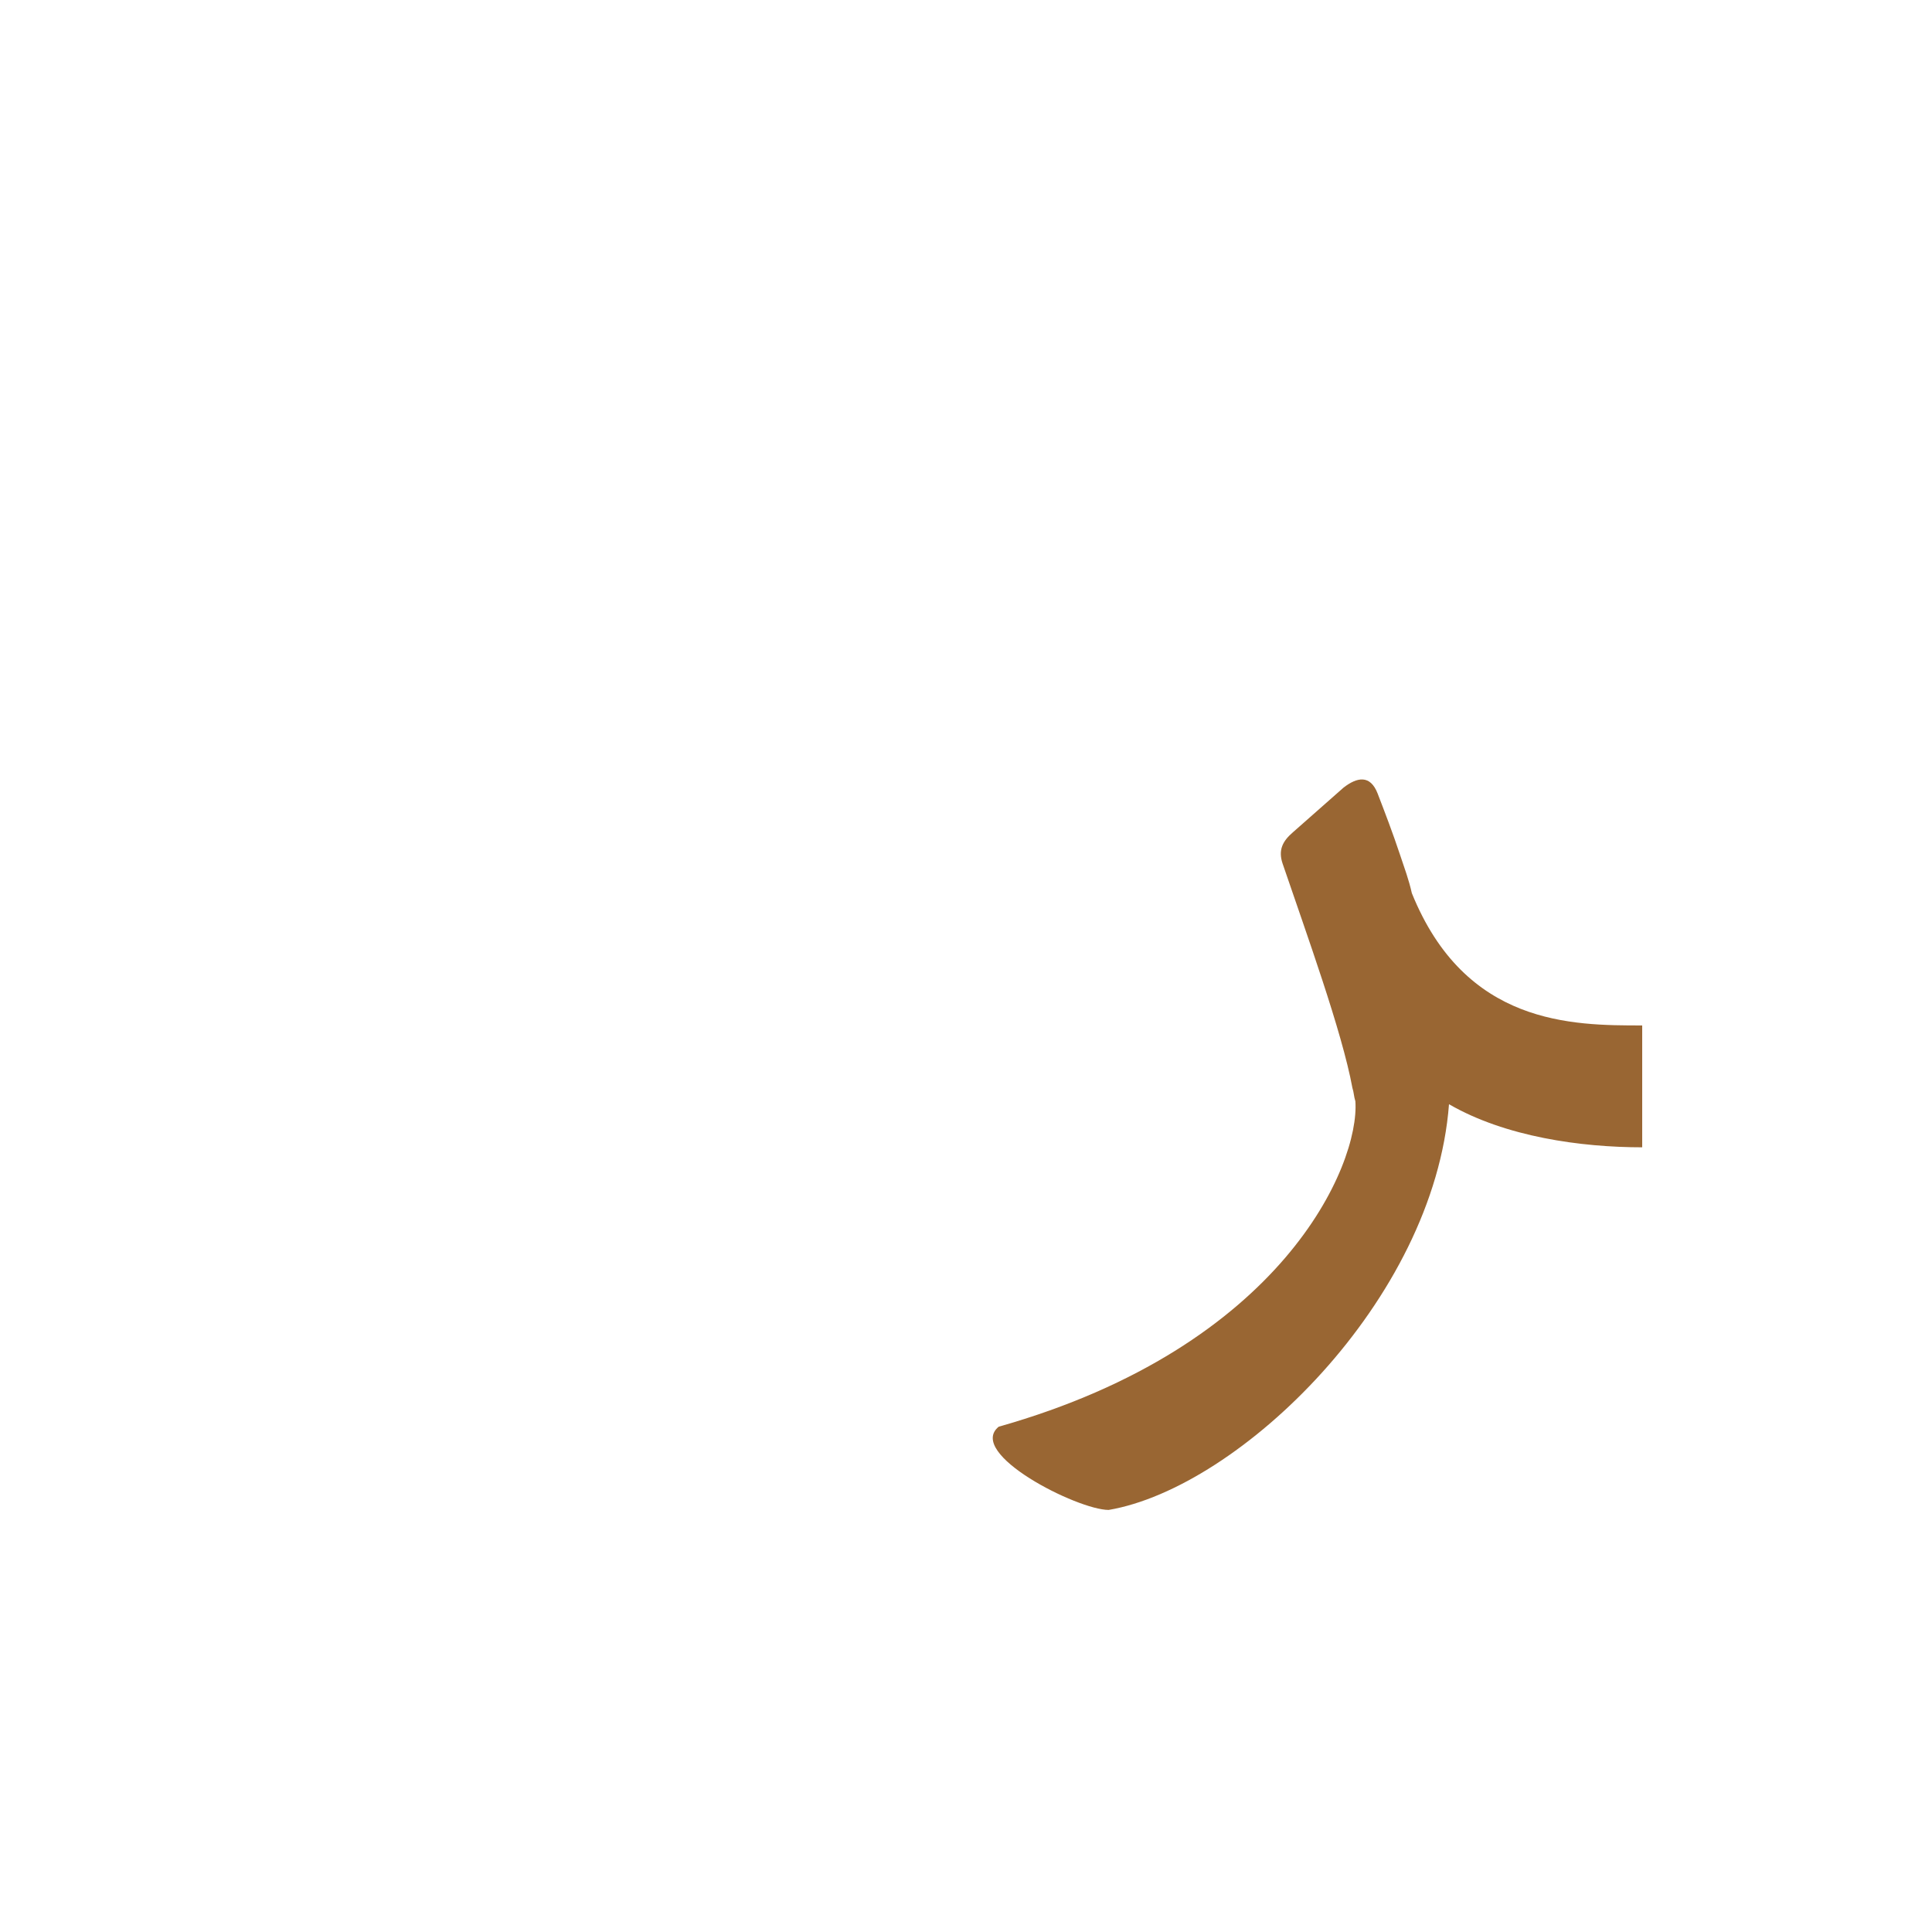
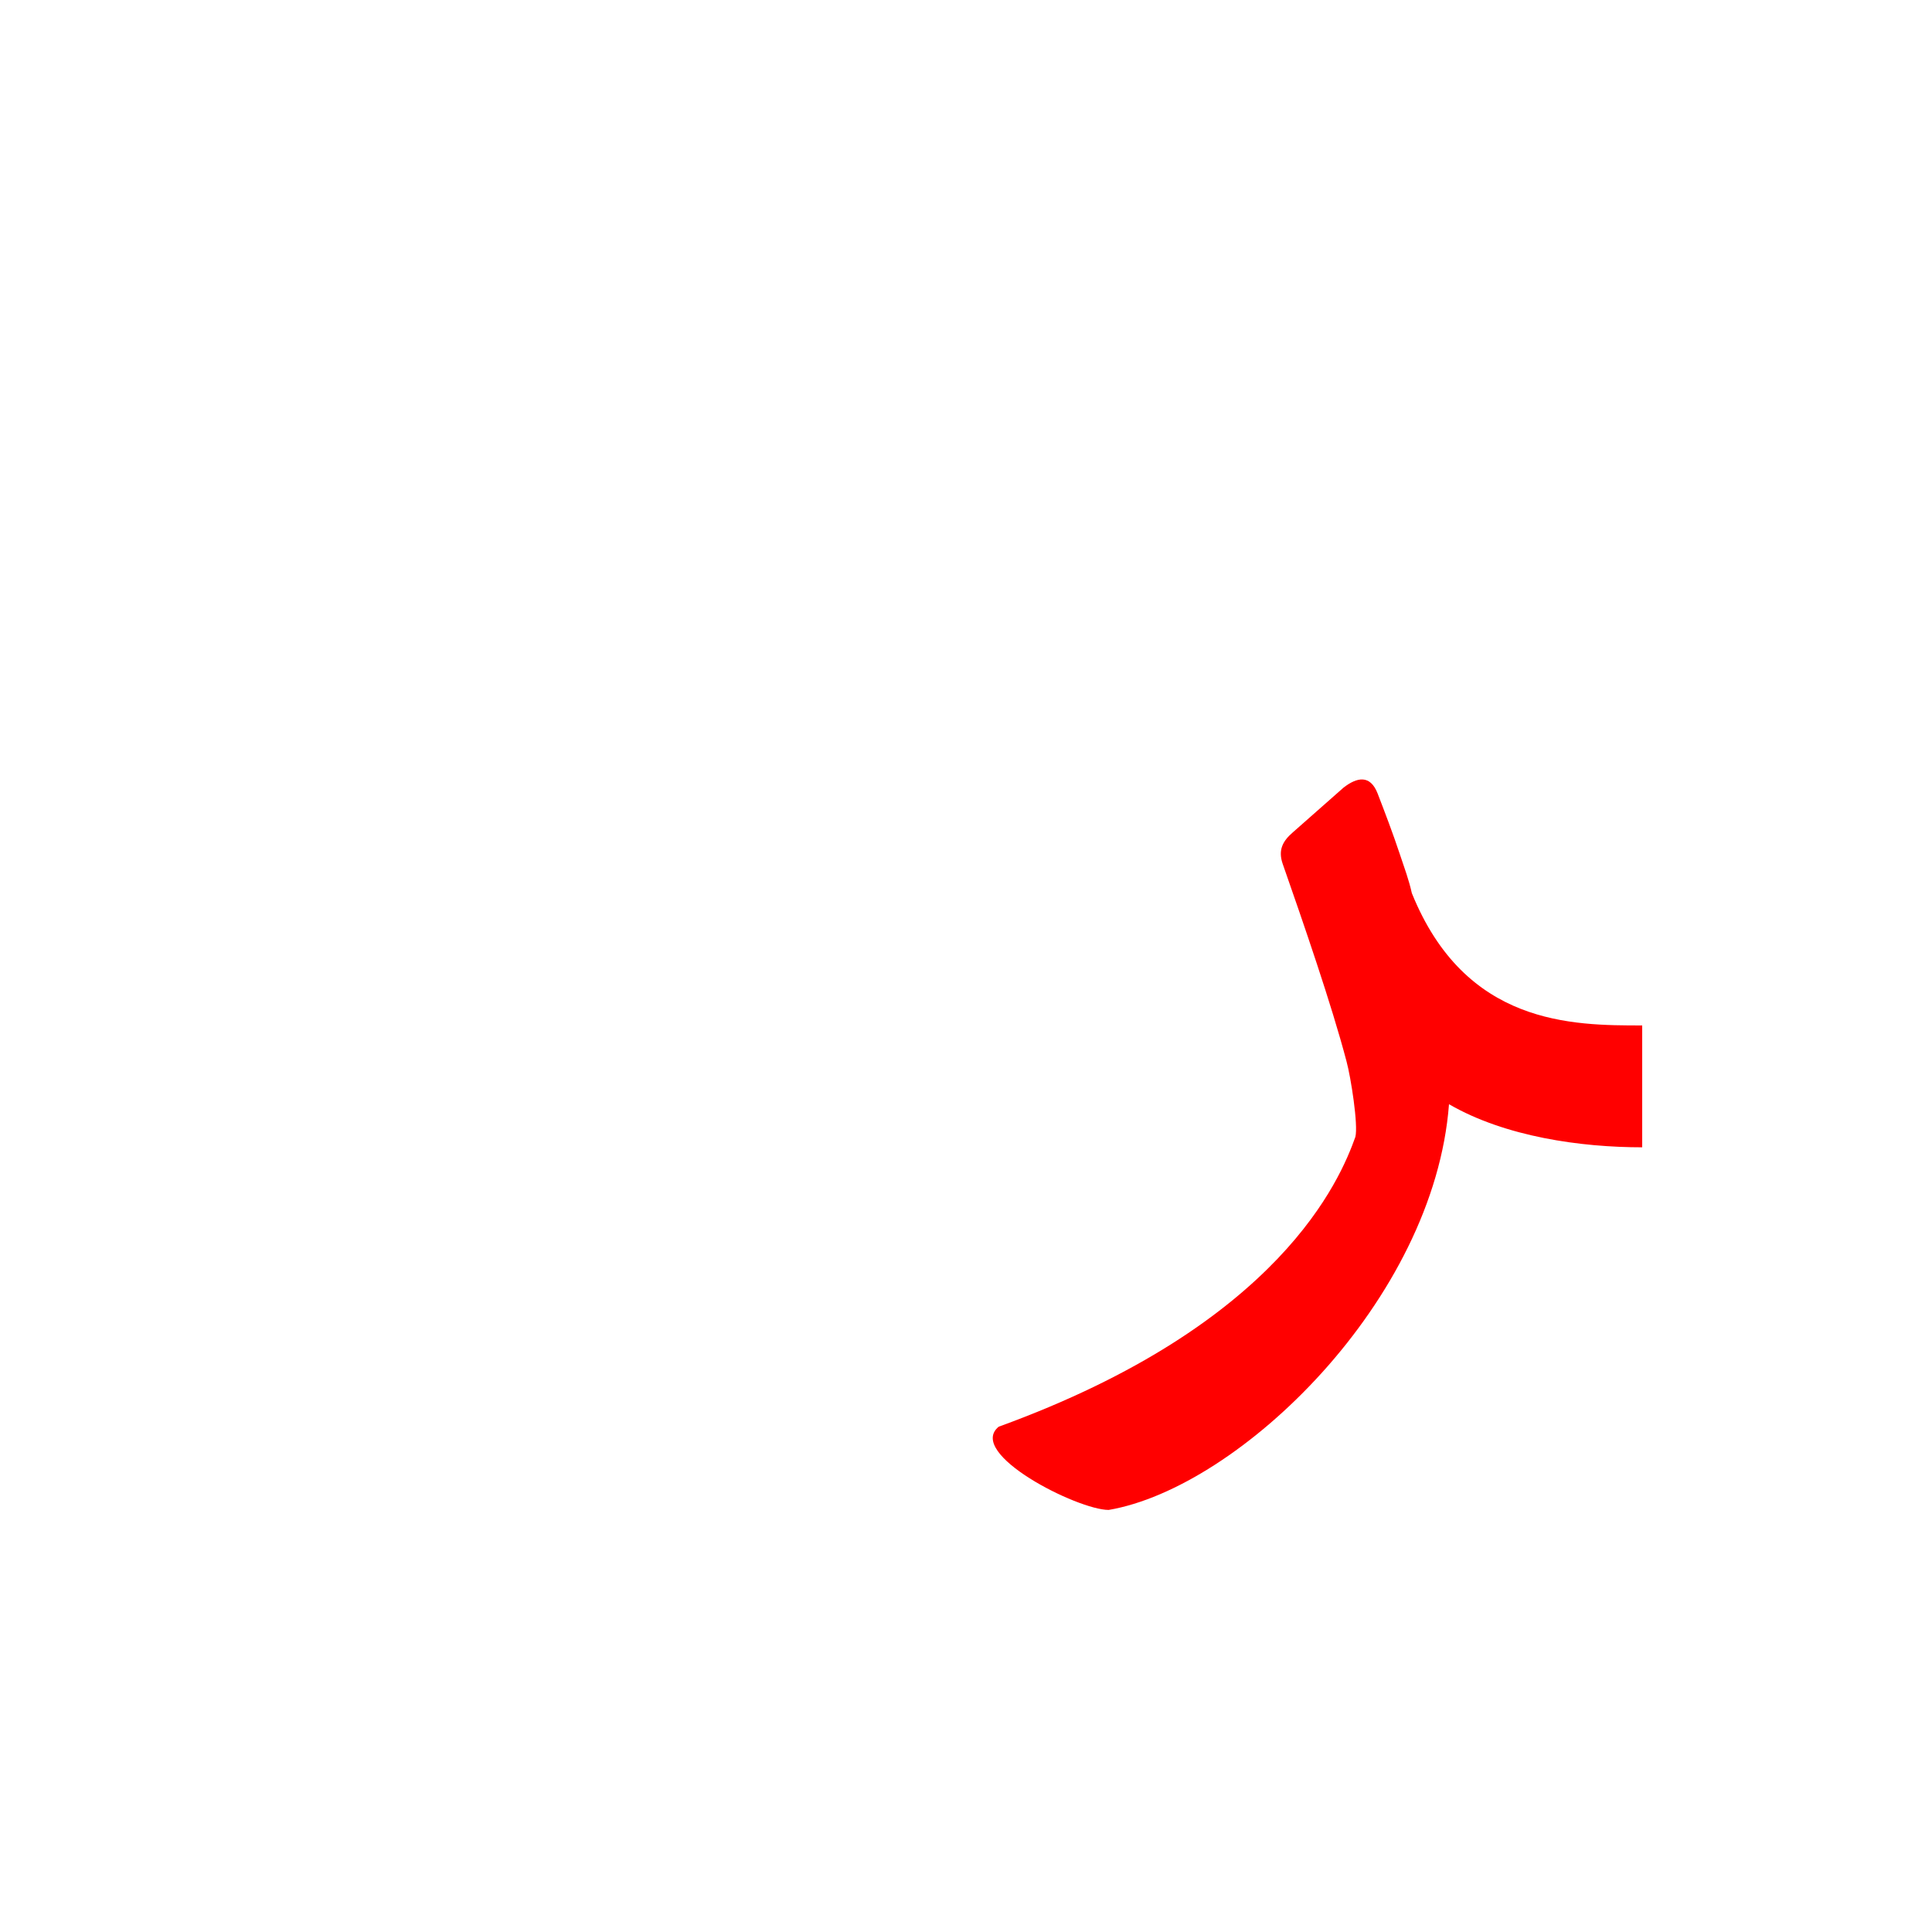
<svg xmlns="http://www.w3.org/2000/svg" xml:space="preserve" width="1300px" height="1300px" version="1.0" style="shape-rendering:geometricPrecision; text-rendering:geometricPrecision; image-rendering:optimizeQuality; fill-rule:evenodd; clip-rule:evenodd" viewBox="0 0 1300 1056">
  <defs>
    <style type="text/css">
   
    .fil1 {fill:#663300;fill-opacity:0.502}
    .fil2 {fill:#CC9933;fill-opacity:0.502}
    .fil8 {fill:#1A1A1A;fill-opacity:0.549}
    .fil4 {fill:#996633;fill-opacity:0.549}
    .fil6 {fill:#FF9933;fill-opacity:0.549}
    .fil5 {fill:gray}
    .fil9 {fill:#996633}
    .fil7 {fill:red}
    .fil3 {fill:fuchsia}
    .fil0 {fill:#FF6633}
   
  </style>
  </defs>
  <g id="_100:master" visibility="hidden">
    <path class="fil0" d="M992 569l17 0 -1 81 -16 0c-81,0 -162,-41 -163,-122l0 -16 55 16c24,28 66,41 108,41z" />
    <path class="fil1" d="M900 614l-52 36c-1,50 -109,162 -177,181 -26,12 -64,15 -95,11 -22,-6 -18,22 -22,36l124 17c79,11 200,-116 219,-245 2,-11 3,-25 3,-36z" />
    <path class="fil2" d="M843 677c15,-51 -17,-113 -52,-186l55 -60c32,69 54,139 54,187 0,48 -29,76 -38,82 -99,65 -22,-9 -19,-23z" />
  </g>
  <g id="Layer_x0020_1" visibility="hidden">
    <path class="fil3" d="M937 711c29,-38 70,-94 -8,-305l-62 53c59,175 53,164 37,205l33 47z" />
    <path class="fil4" d="M915 618c11,64 -135,211 -270,211 -17,3 42,65 65,65 115,0 281,-155 264,-309 -29,-4 -38,16 -59,33z" />
    <path class="fil5" d="M916 544c5,19 13,36 26,52 27,32 75,54 159,54l0 -81c-86,0 -117,-17 -161,-67l-24 42z" />
  </g>
  <g id="Layer_x0020_2" visibility="hidden">
    <path class="fil4" d="M908 585c34,97 -100,243 -256,244 -42,3 52,65 74,65 143,0 265,-195 247,-309 -29,-4 -44,-17 -65,0z" />
    <path class="fil5" d="M895 488c-11,117 92,162 194,162l0 -81c-131,0 -181,-67 -194,-81z" />
    <path class="fil3" d="M937 711c29,-38 70,-94 -8,-305l-62 53c33,96 46,136 48,160 2,19 0,33 -7,51l29 41z" />
  </g>
  <g id="Layer_x0020_3" visibility="hidden">
    <path class="fil5" d="M898 488c-11,117 92,162 194,162l0 -81c-130,0 -180,-67 -194,-81z" />
    <path class="fil3" d="M908 699l22 0c42,-10 39,-21 44,-67 8,-67 -20,-161 -38,-209l-63 52c20,57 43,154 37,175 -8,31 9,25 -2,49z" />
    <path class="fil4" d="M975 617l-65 33c-7,29 -92,153 -258,179 -42,3 52,65 74,65 168,-33 249,-184 249,-277z" />
  </g>
  <g id="Layer_x0020_4" visibility="hidden">
    <path class="fil3" d="M908 699l22 0c42,-10 39,-21 44,-67 8,-67 -20,-161 -38,-209l-63 52c20,57 43,154 37,175 -8,31 9,25 -2,49z" />
    <path class="fil4" d="M975 617l-65 33c-7,29 -39,78 -195,196 0,10 9,21 22,30 14,10 32,18 43,18 162,-114 195,-200 195,-277z" />
    <path class="fil5" d="M898 488c-11,117 92,162 194,162l0 -81c-130,0 -180,-67 -194,-81z" />
  </g>
  <g id="Layer_x0020_5" visibility="hidden">
    <path class="fil3" d="M916 699c29,0 52,-13 58,-67 8,-67 -28,-185 -47,-234l-62 53c20,56 59,178 53,199 -8,31 9,25 -2,49z" />
    <path class="fil6" d="M975 617l-57 33c-7,29 -47,78 -203,196 0,22 44,48 65,48 211,-163 195,-235 195,-277z" />
  </g>
  <g id="Layer_x0020_6" visibility="hidden">
    <path class="fil7" d="M913 637l50 41c8,-40 12,-65 10,-100 -3,-58 -28,-118 -46,-166 -5,-13 -14,-11 -23,-4l-34 30c-7,6 -10,12 -7,21 6,19 15,43 24,69 13,41 26,84 26,109z" />
    <path class="fil8" d="M973 577l-63 33c15,44 -33,170 -238,228 -22,18 53,56 74,56 116,-12 238,-163 227,-317z" />
    <path class="fil9" d="M942 452l-3 139c37,46 111,59 166,59l0 -82c-51,0 -132,0 -163,-116z" />
  </g>
  <g id="Layer_x0020_7">
-     <path class="fil9" d="M942 452l0 1c3,9 6,17 8,26 36,89 108,89 155,89l0 82c-41,0 -92,-7 -130,-29 -10,132 -141,258 -229,273 -21,0 -96,-38 -74,-56 191,-54 243,-176 240,-219 -1,-3 -1,-6 -2,-9l0 0c-7,-38 -31,-104 -47,-151 -3,-9 0,-15 7,-21l34 -30c9,-7 18,-9 23,4 5,13 10,26 15,41l0 -1z" />
+     <path class="fil7" d="M906 592c-10,-38 -29,-93 -43,-133 -3,-9 0,-15 7,-21l34 -30c9,-7 18,-9 23,4 5,13 10,26 15,41l0 -1 0 1c3,9 6,17 8,26 36,89 108,89 155,89l0 82c-41,0 -92,-7 -130,-29 -10,132 -141,258 -229,273 -21,0 -96,-38 -74,-56 190,-69 230,-167 240,-195 2,-8 -3,-40 -6,-51z" />
  </g>
</svg>
